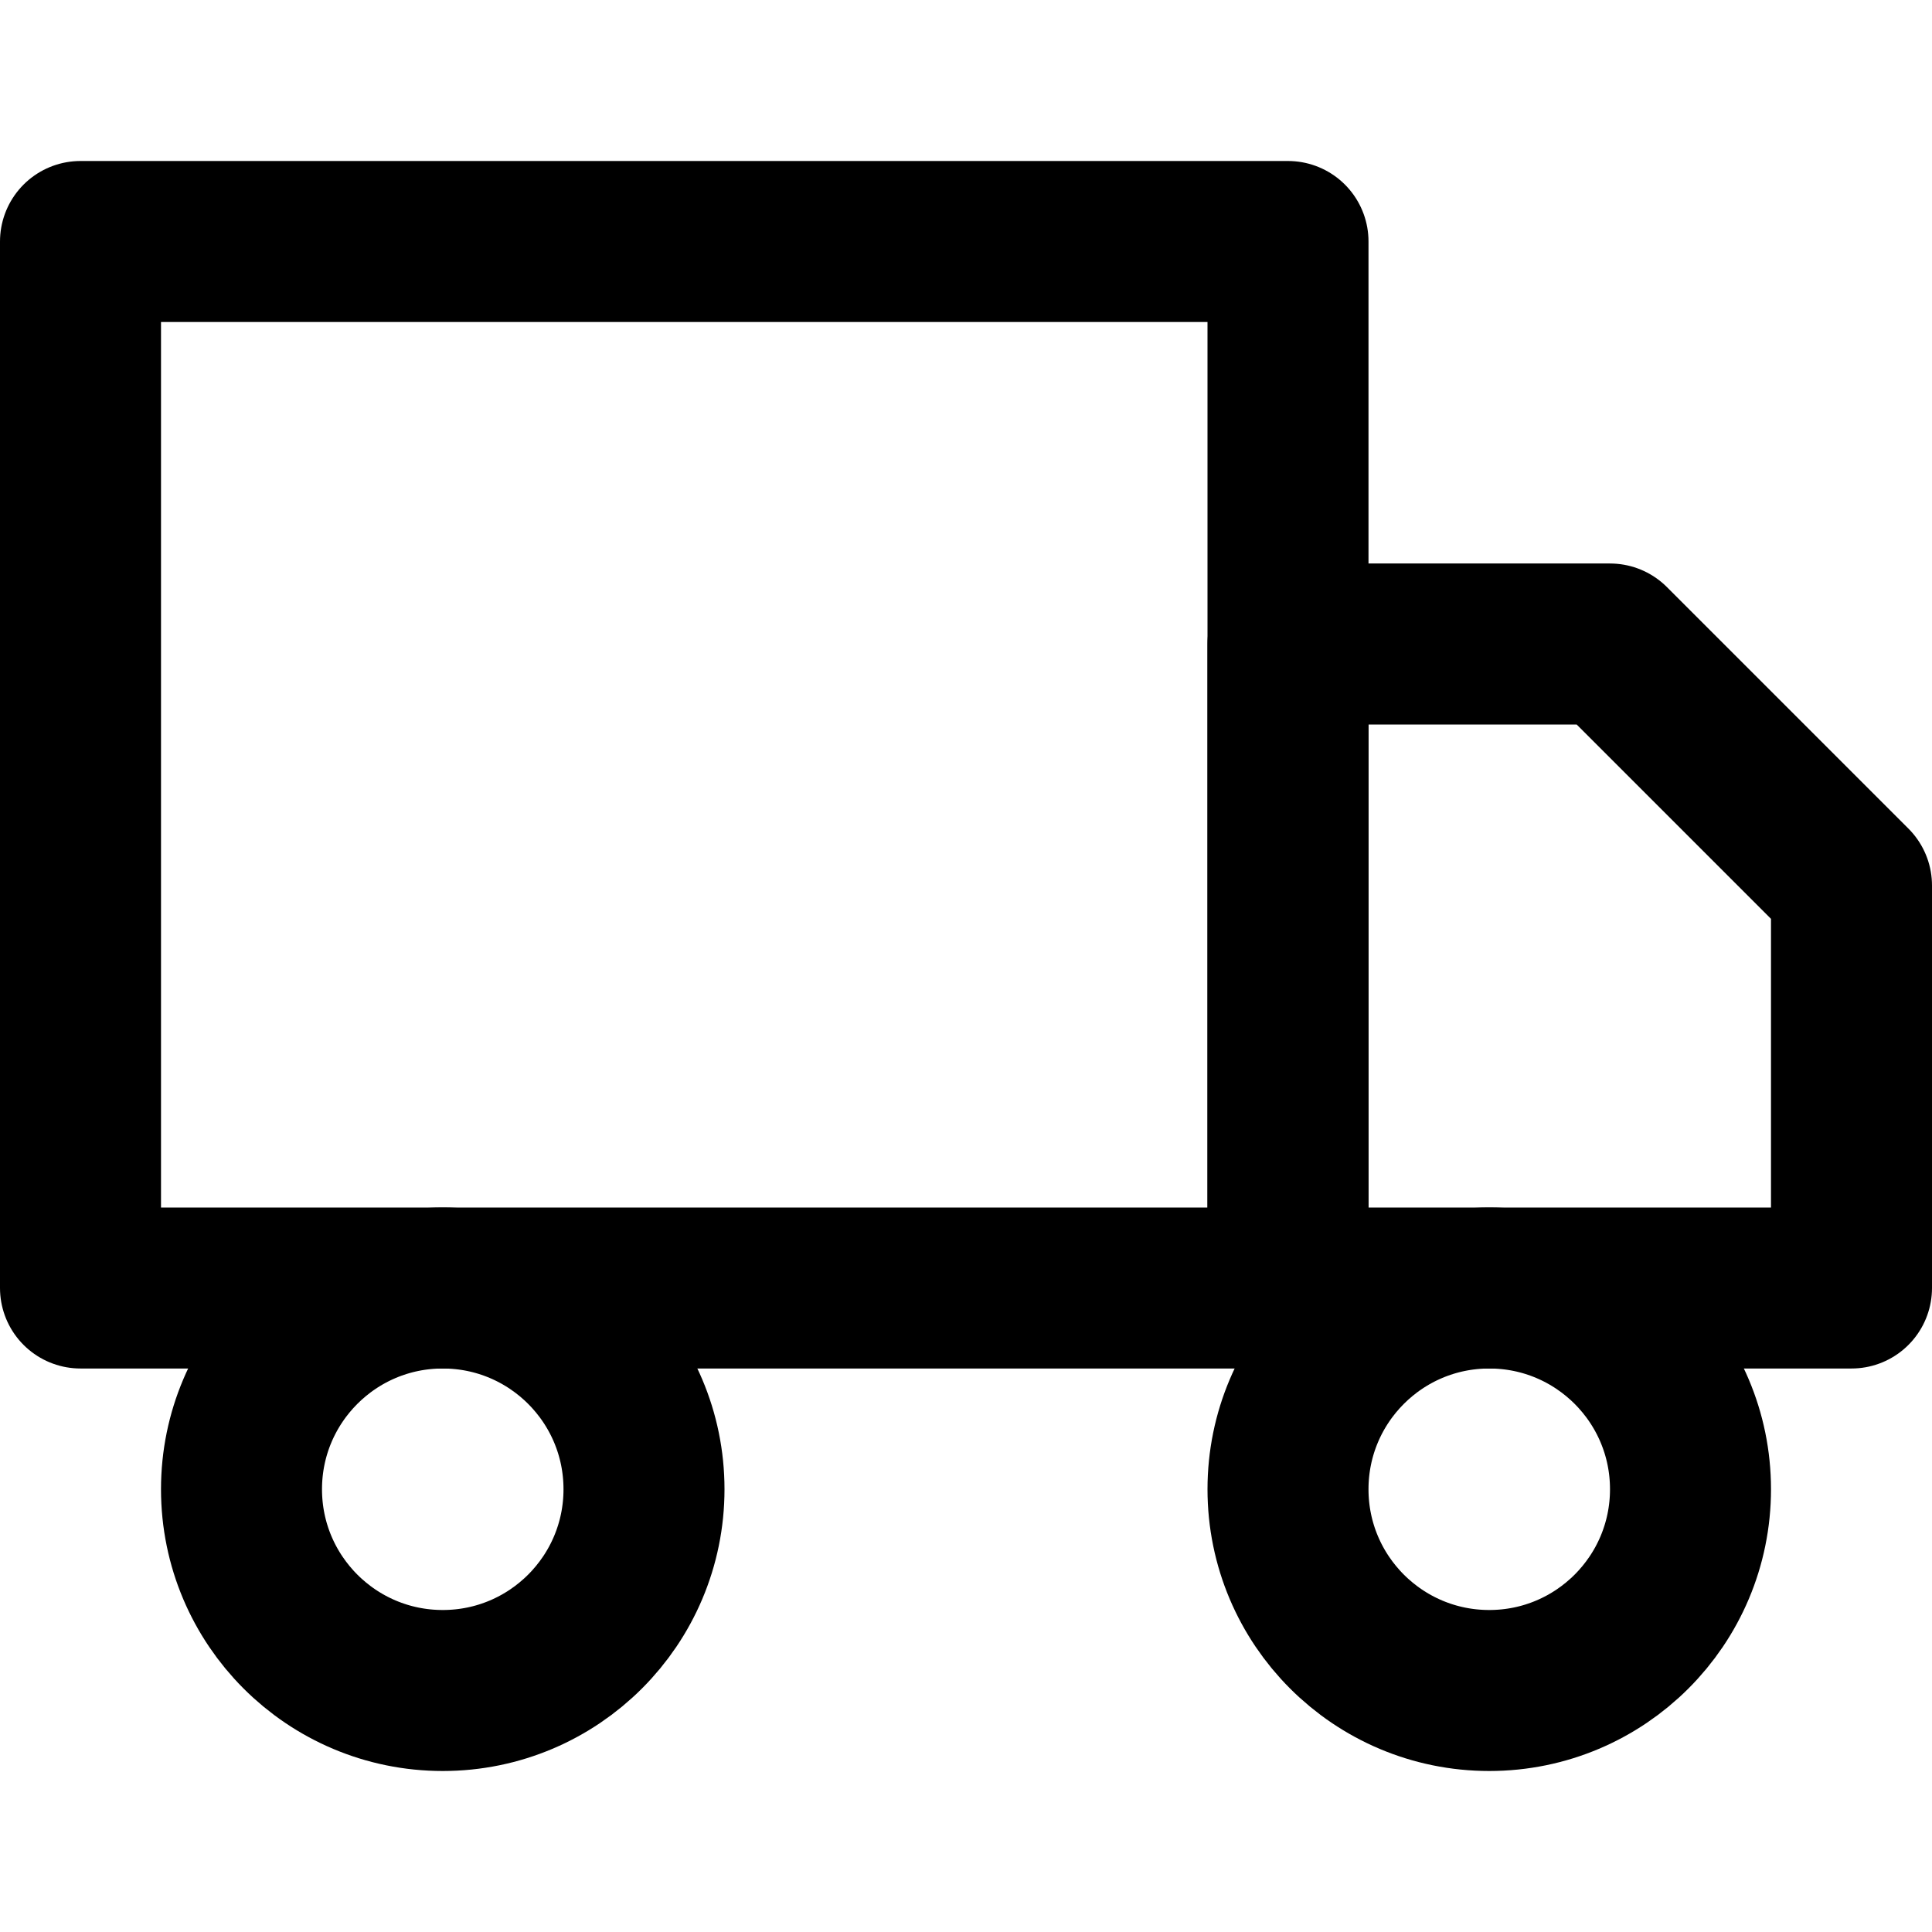
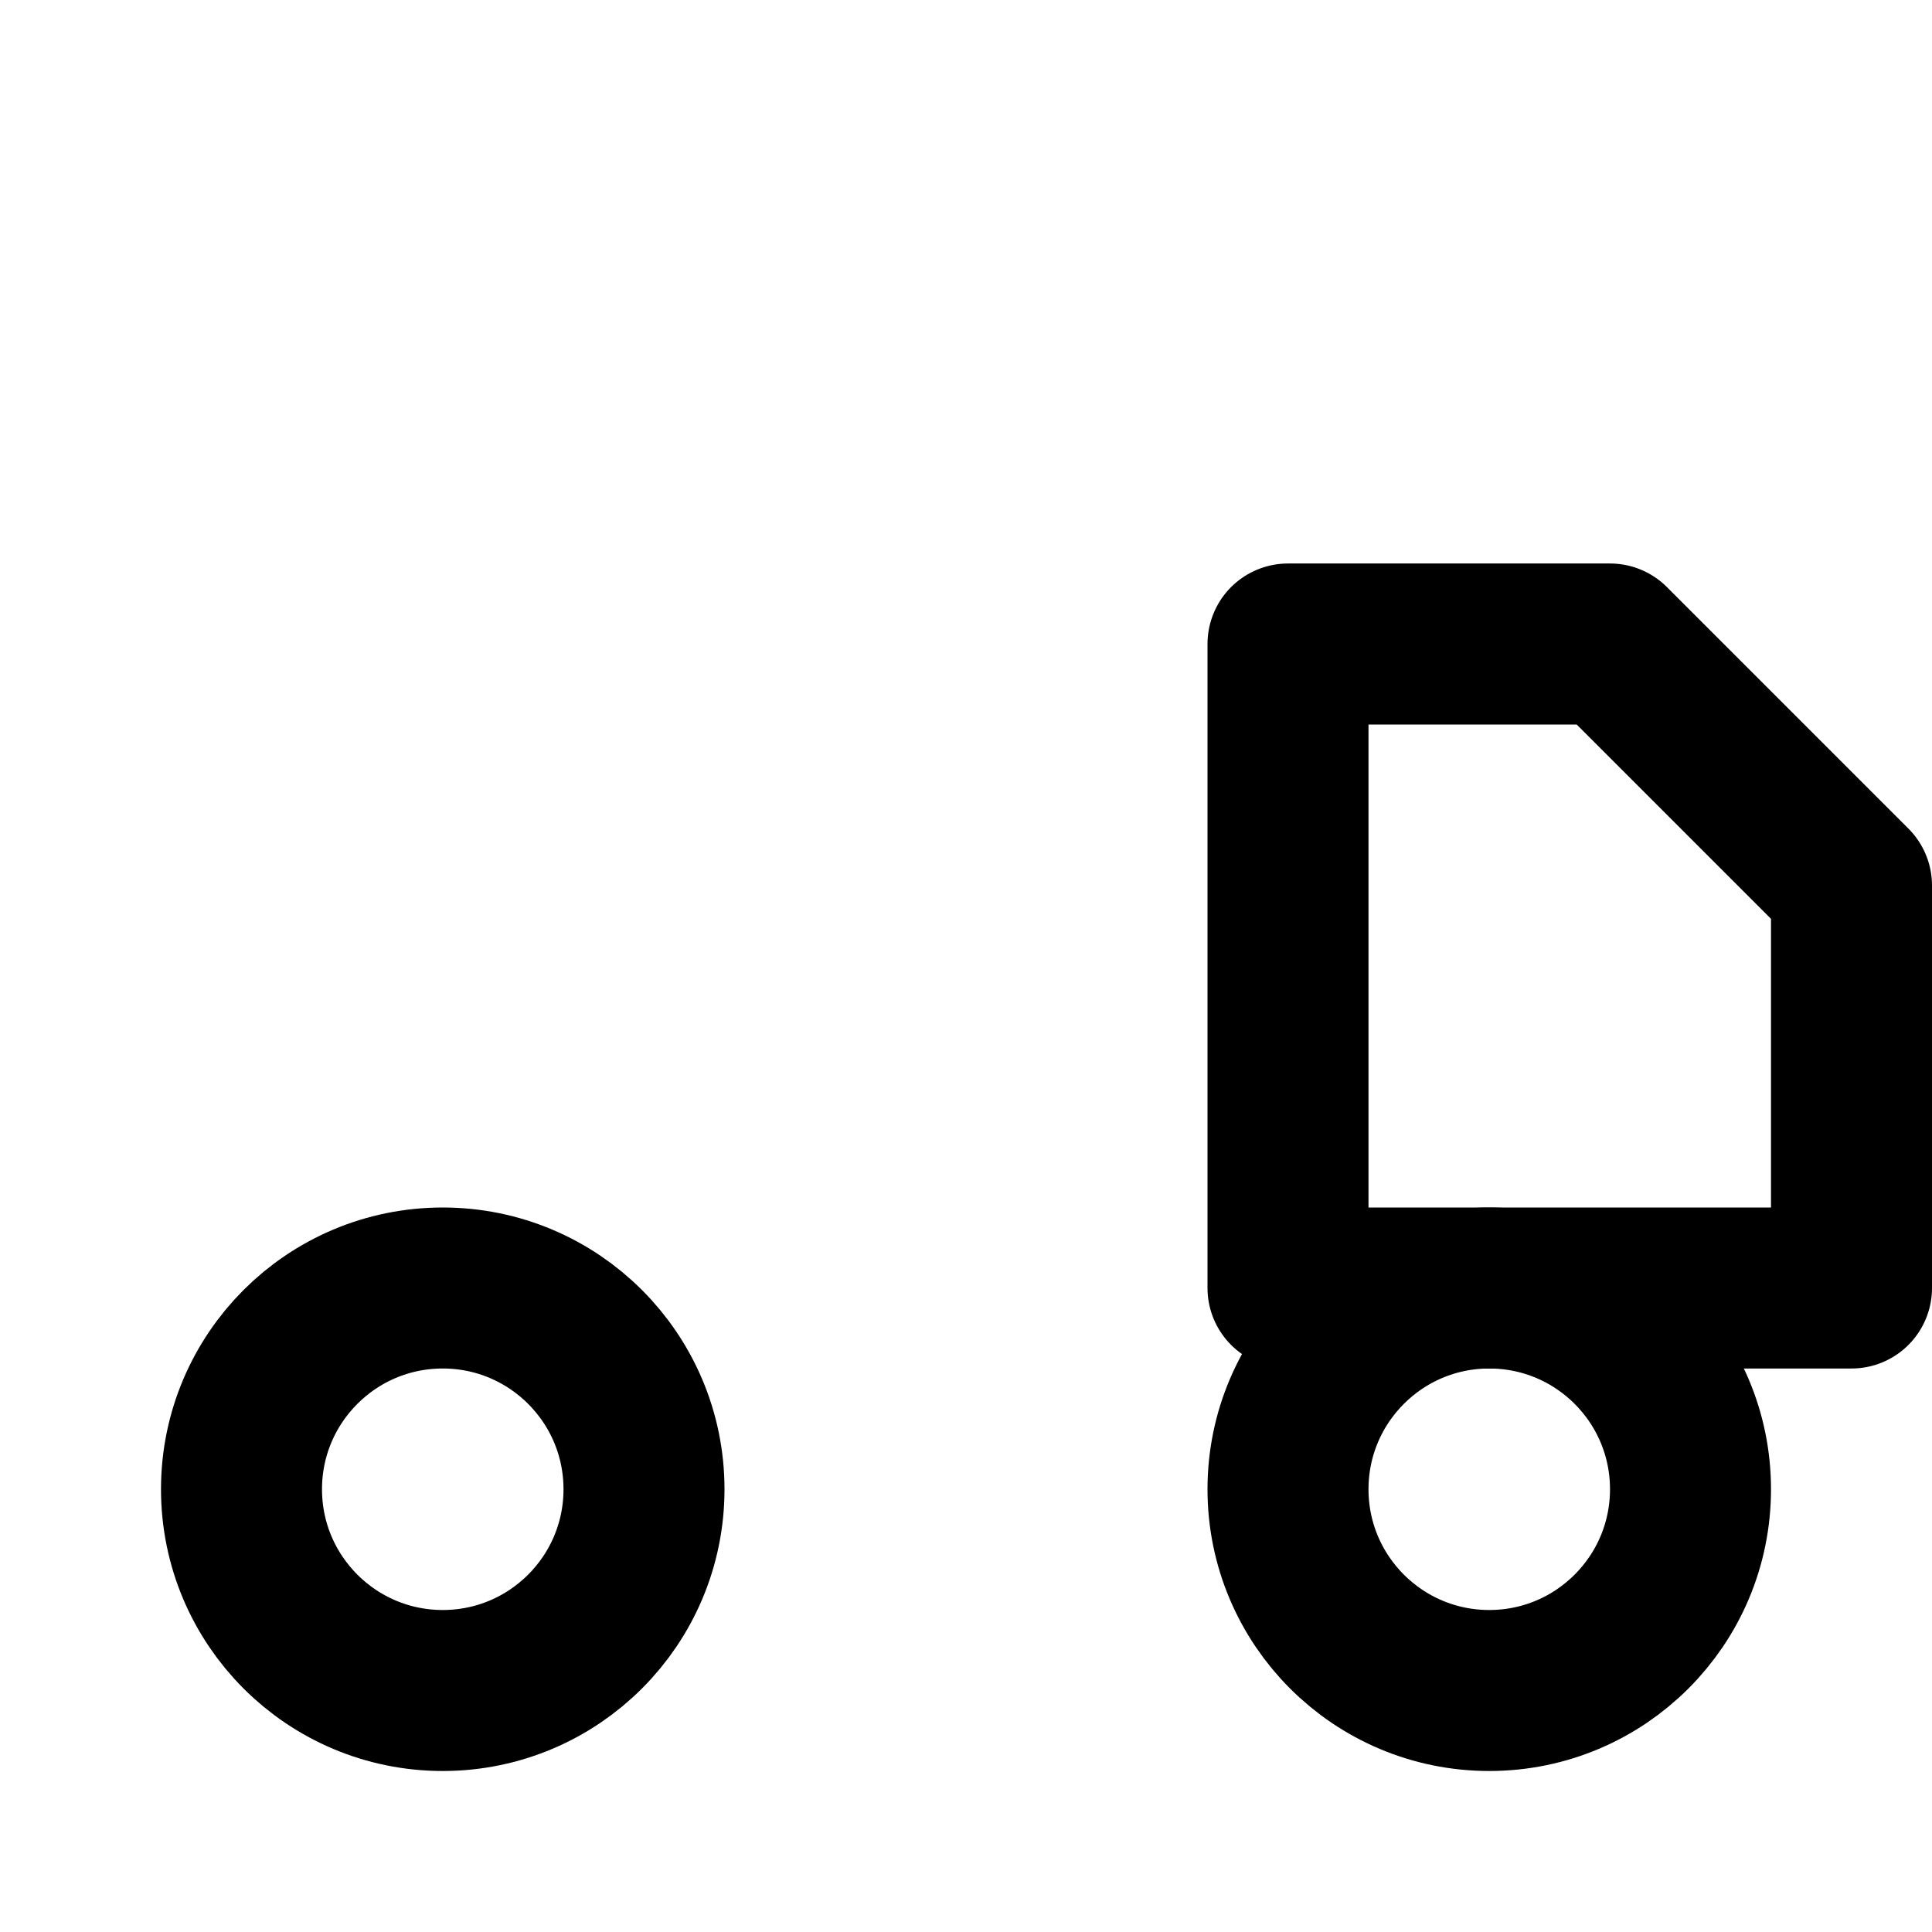
<svg xmlns="http://www.w3.org/2000/svg" viewBox="0 0 24 24" fill="none" stroke="currentColor" stroke-width="2" stroke-linecap="round" stroke-linejoin="round" class="feather feather-truck">
-   <rect x="1" y="3" width="15" height="13" />
+   <rect x="1" y="3" />
  <polygon points="16 8 20 8 23 11 23 16 16 16 16 8" />
  <circle cx="5.5" cy="18.5" r="2.5" />
  <circle cx="18.5" cy="18.5" r="2.5" />
</svg>
